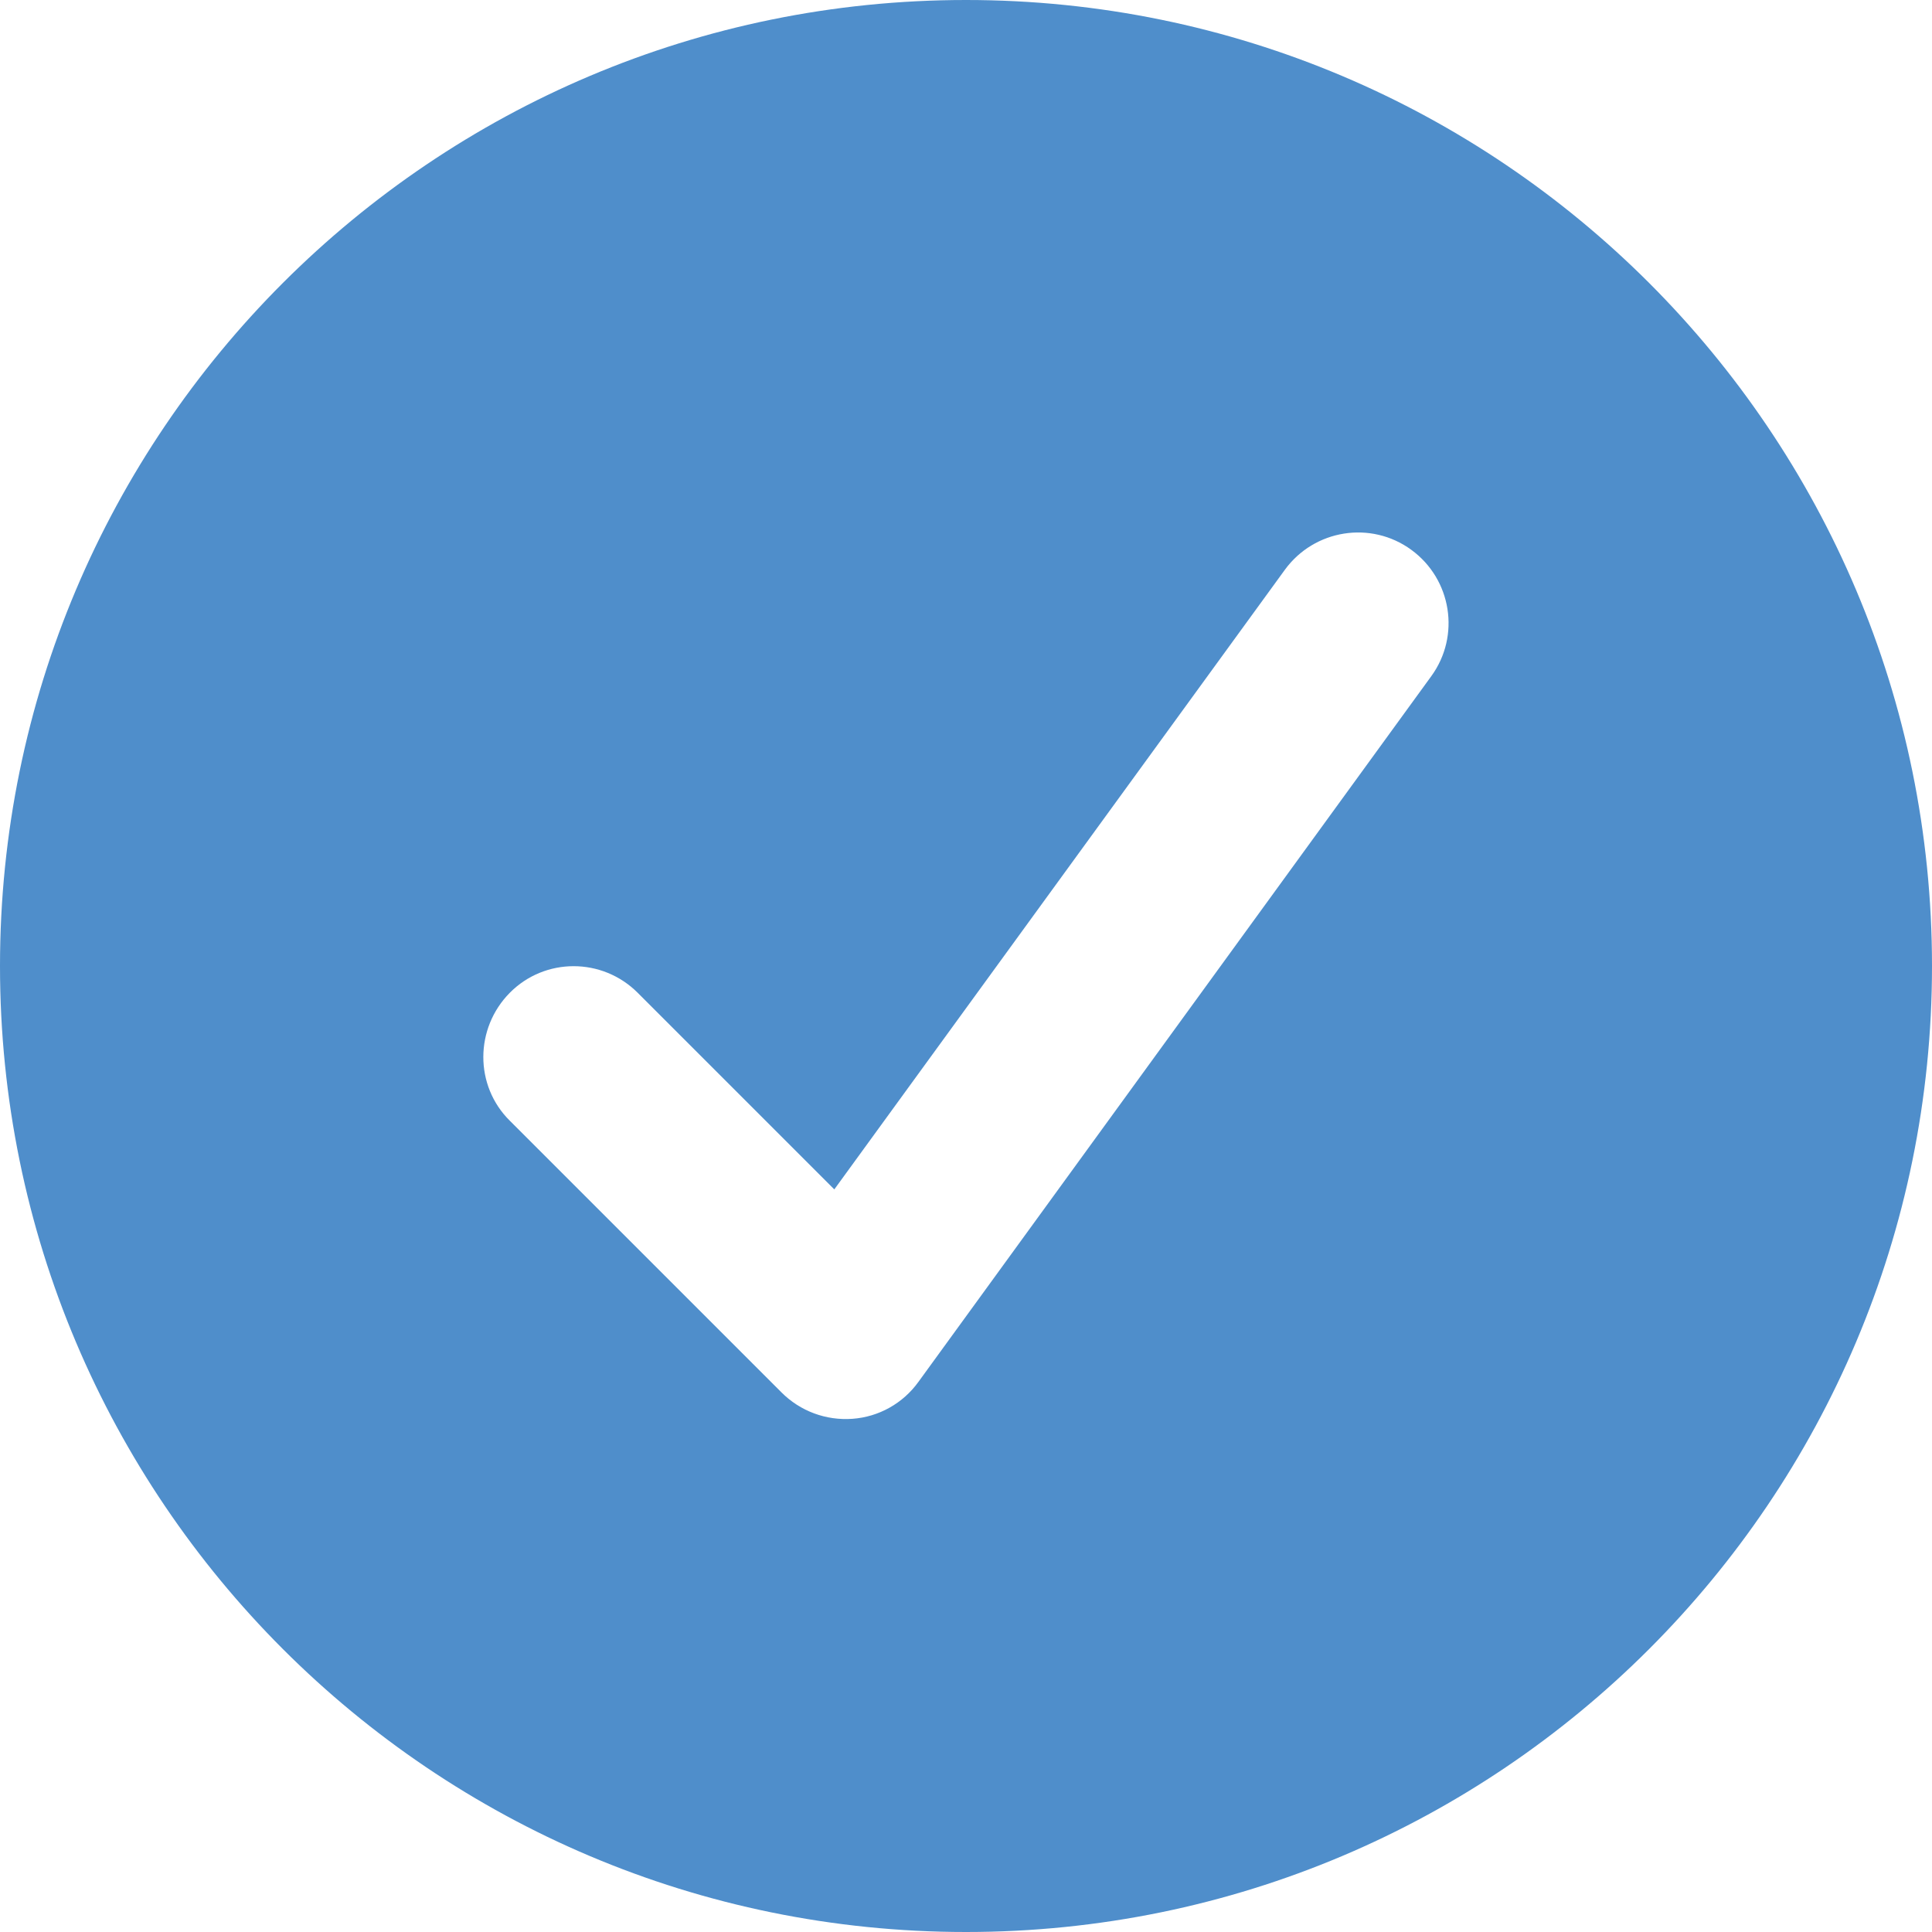
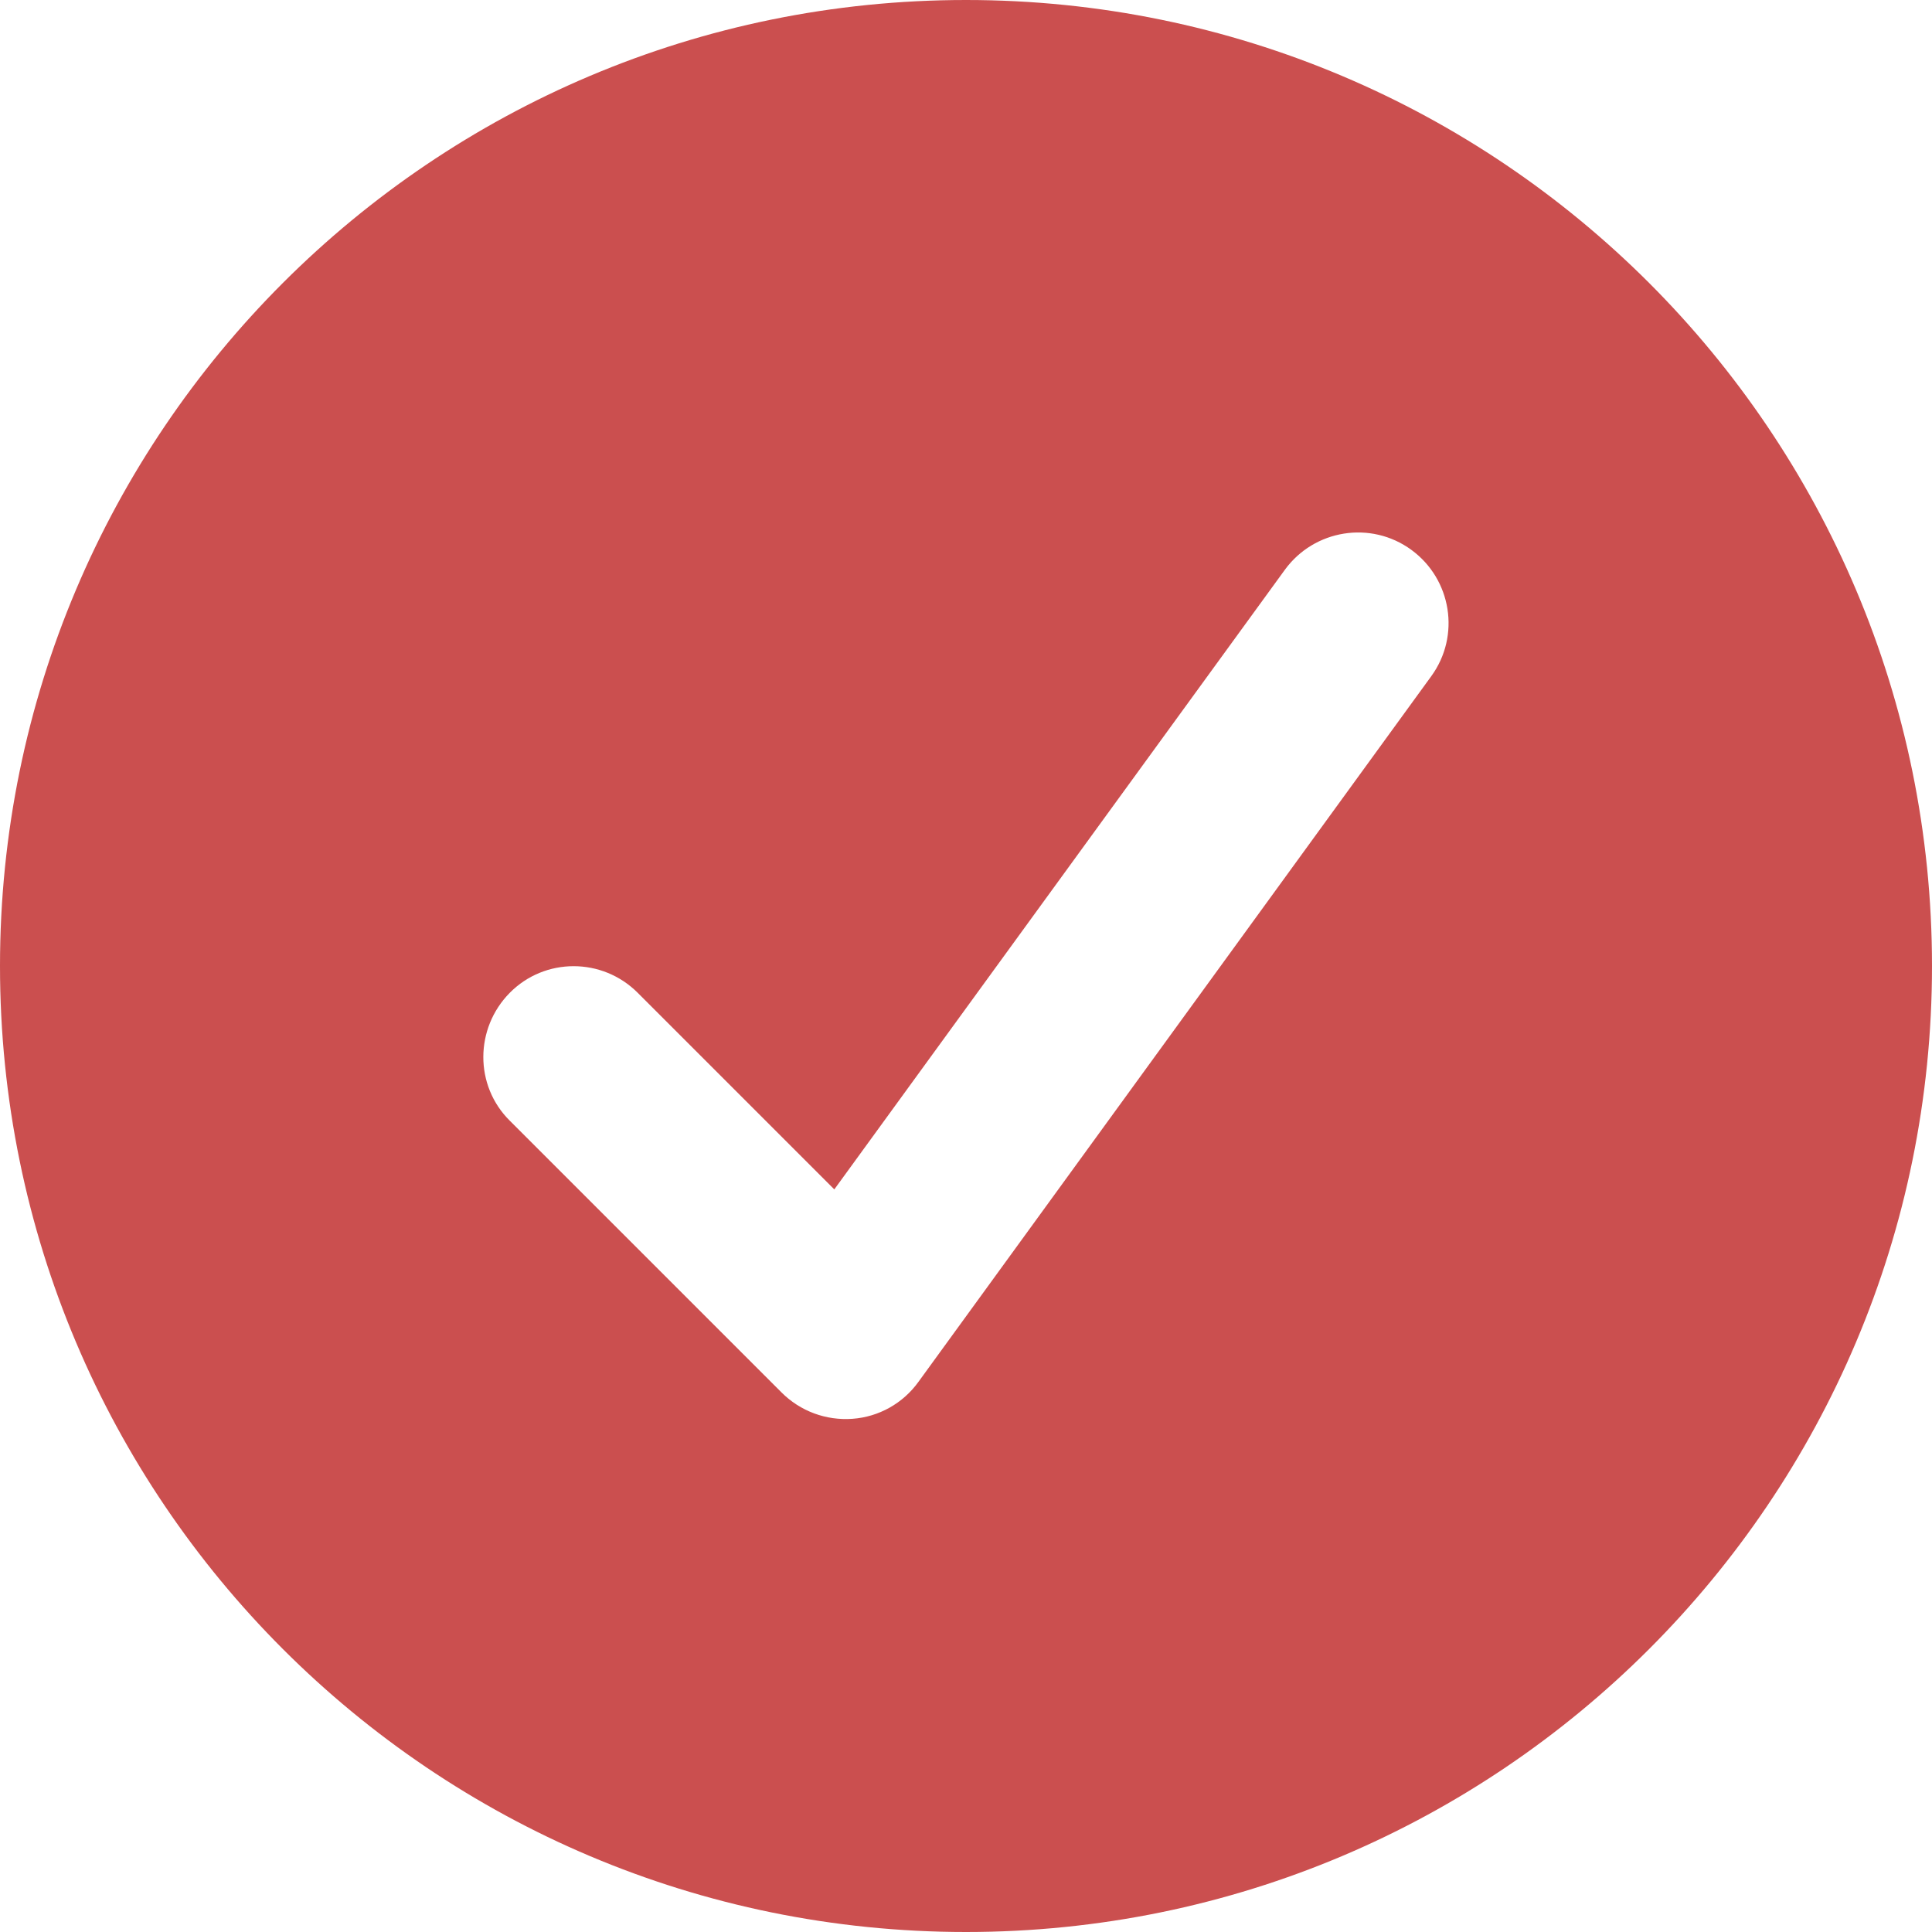
<svg xmlns="http://www.w3.org/2000/svg" width="512" height="512" viewBox="0 0 512 512" fill="none">
-   <path d="M256 512C114.6 512 0 397.4 0 256C0 114.6 114.6 0 256 0C397.4 0 512 114.6 512 256C512 397.4 397.4 512 256 512ZM374 145.7C363.3 137.9 348.3 140.3 340.5 151L221.1 315.2L169 263.1C159.6 253.7 144.4 253.7 135.1 263.1C125.8 272.5 125.7 287.7 135.1 297L207.1 369C212.1 374 218.9 376.5 225.9 376C232.9 375.5 239.3 371.9 243.4 366.2L379.3 179.2C387.1 168.5 384.7 153.5 374 145.7Z" fill="#4F8ECB" />
+   <path d="M256 512C114.6 512 0 397.4 0 256C0 114.6 114.6 0 256 0C397.4 0 512 114.6 512 256C512 397.4 397.4 512 256 512ZM374 145.7C363.3 137.9 348.3 140.3 340.5 151L221.1 315.2L169 263.1C159.6 253.7 144.4 253.7 135.1 263.1C125.8 272.5 125.7 287.7 135.1 297L207.1 369C212.1 374 218.9 376.5 225.9 376C232.9 375.5 239.3 371.9 243.4 366.2L379.3 179.2C387.1 168.5 384.7 153.5 374 145.7Z" fill="#CB4F4F" />
</svg>
